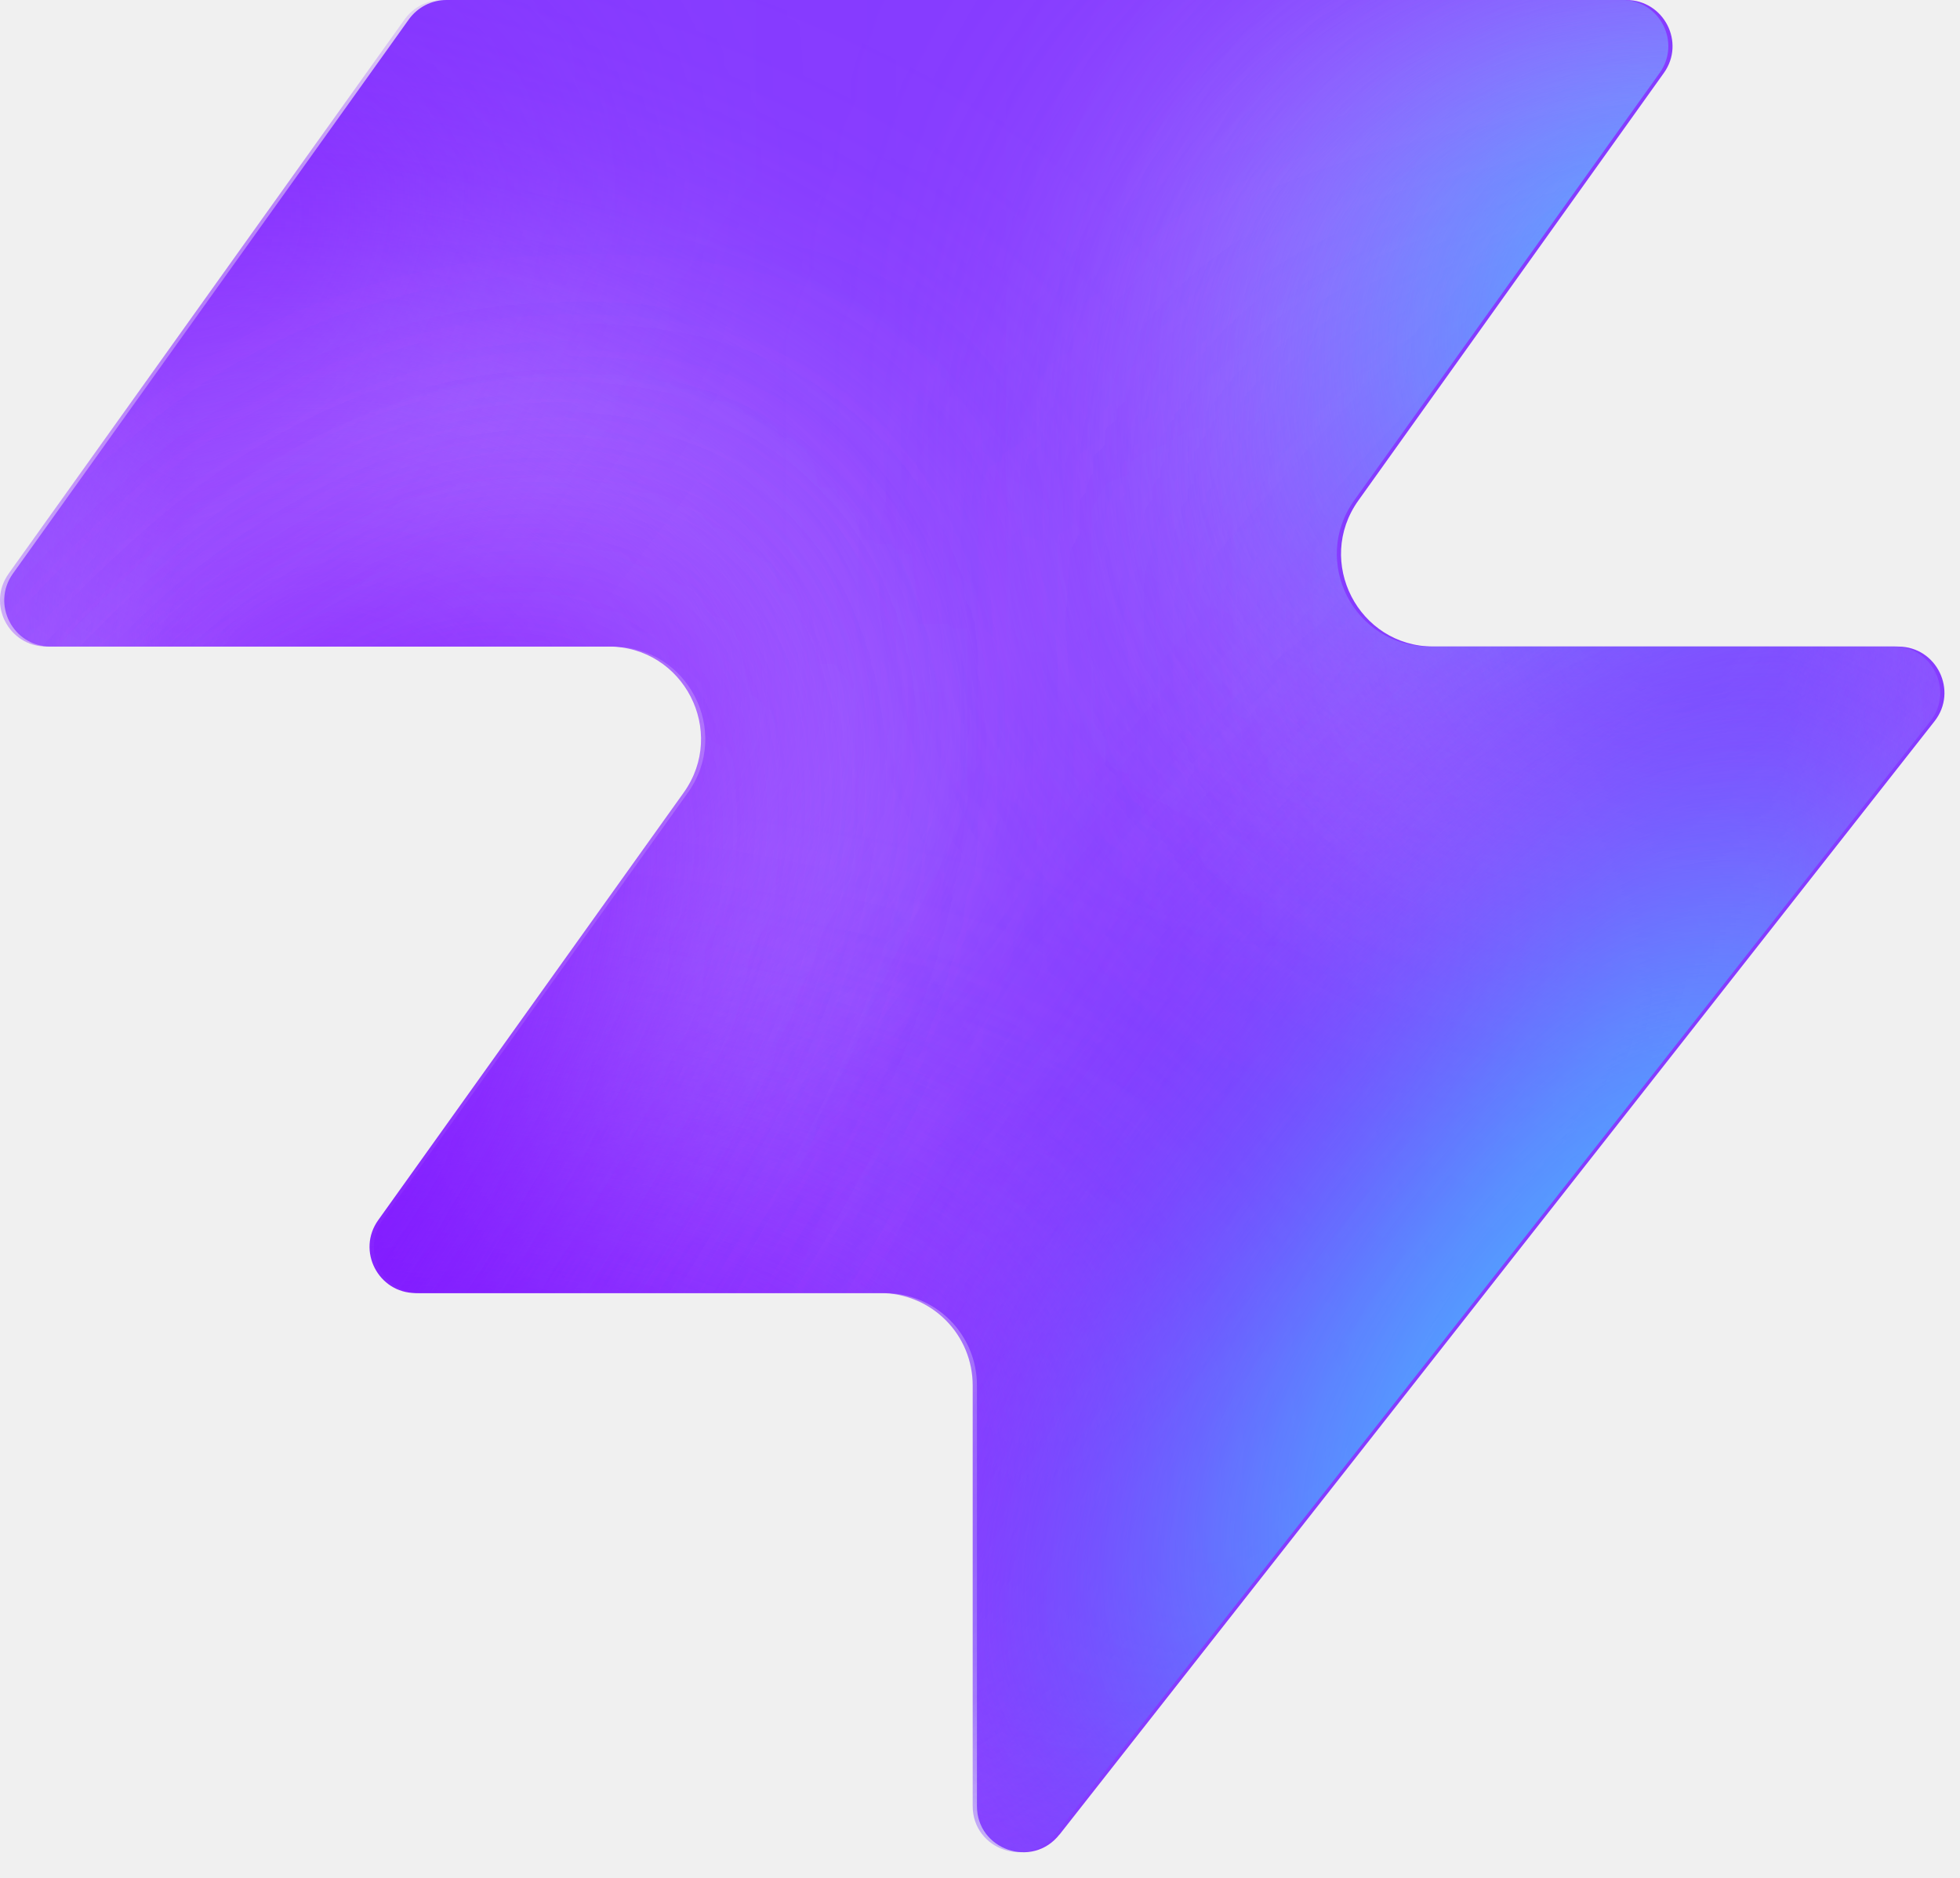
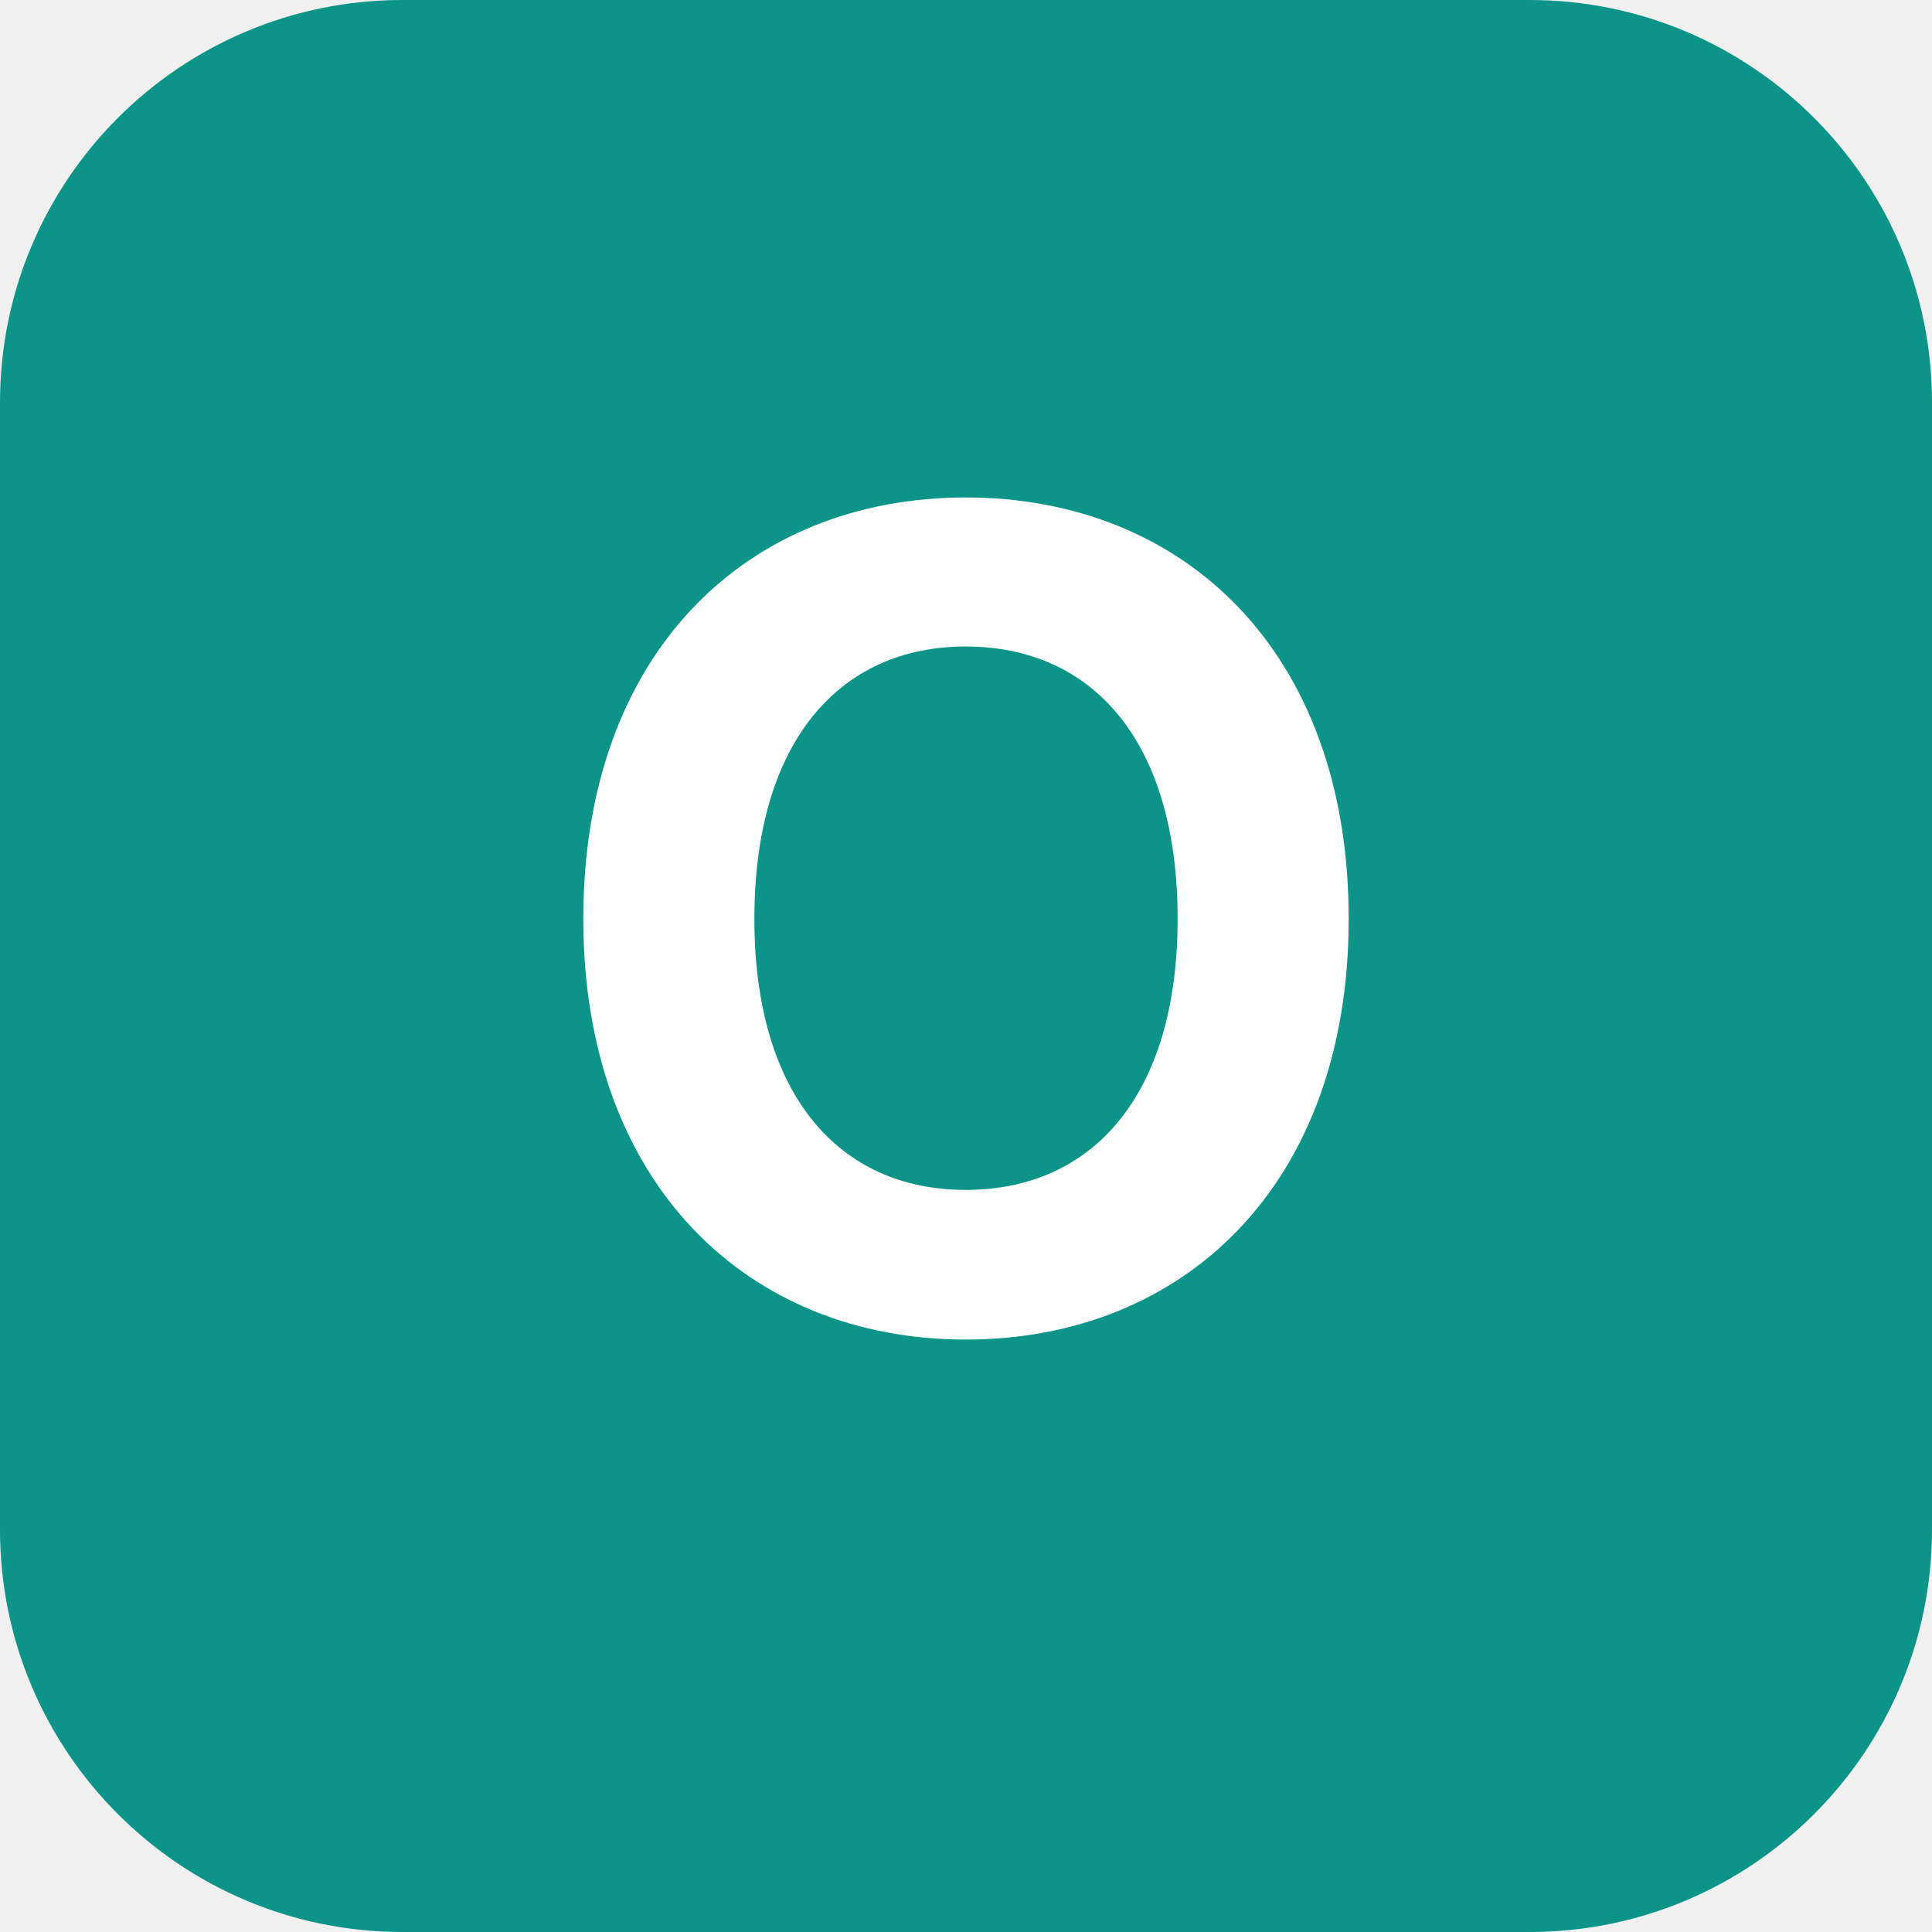
- <svg xmlns="http://www.w3.org/2000/svg" width="48" height="46" fill="none" viewBox="0 0 48 46">
-   <path fill="#863bff" d="M25.946 44.938c-.664.845-2.021.375-2.021-.698V33.937a2.26 2.26 0 0 0-2.262-2.262H10.287c-.92 0-1.456-1.04-.92-1.788l7.48-10.471c1.07-1.497 0-3.578-1.842-3.578H1.237c-.92 0-1.456-1.04-.92-1.788L10.013.474c.214-.297.556-.474.92-.474h28.894c.92 0 1.456 1.04.92 1.788l-7.48 10.471c-1.07 1.498 0 3.579 1.842 3.579h11.377c.943 0 1.473 1.088.89 1.83L25.947 44.94z" style="fill:#863bff;fill:color(display-p3 .525 .23 1);fill-opacity:1" />
-   <mask id="a" width="48" height="46" x="0" y="0" maskUnits="userSpaceOnUse" style="mask-type:alpha">
-     <path fill="#000" d="M25.842 44.938c-.664.844-2.021.375-2.021-.698V33.937a2.26 2.26 0 0 0-2.262-2.262H10.183c-.92 0-1.456-1.04-.92-1.788l7.48-10.471c1.07-1.498 0-3.579-1.842-3.579H1.133c-.92 0-1.456-1.04-.92-1.787L9.91.473c.214-.297.556-.474.92-.474h28.894c.92 0 1.456 1.04.92 1.788l-7.48 10.471c-1.07 1.498 0 3.578 1.842 3.578h11.377c.943 0 1.473 1.088.89 1.832L25.843 44.94z" style="fill:#000;fill-opacity:1" />
-   </mask>
-   <g mask="url(#a)">
-     <g filter="url(#b)">
-       <ellipse cx="5.508" cy="14.704" fill="#ede6ff" rx="5.508" ry="14.704" style="fill:#ede6ff;fill:color(display-p3 .927 .903 1);fill-opacity:1" transform="matrix(.00324 1 1 -.00324 -4.47 31.516)" />
-     </g>
-     <g filter="url(#c)">
-       <ellipse cx="10.399" cy="29.851" fill="#ede6ff" rx="10.399" ry="29.851" style="fill:#ede6ff;fill:color(display-p3 .927 .903 1);fill-opacity:1" transform="matrix(.00324 1 1 -.00324 -39.328 7.883)" />
-     </g>
-     <g filter="url(#d)">
-       <ellipse cx="5.508" cy="30.487" fill="#7e14ff" rx="5.508" ry="30.487" style="fill:#7e14ff;fill:color(display-p3 .492 .077 1);fill-opacity:1" transform="rotate(89.814 -25.913 -14.639)scale(1 -1)" />
-     </g>
-     <g filter="url(#e)">
-       <ellipse cx="5.508" cy="30.599" fill="#7e14ff" rx="5.508" ry="30.599" style="fill:#7e14ff;fill:color(display-p3 .492 .077 1);fill-opacity:1" transform="rotate(89.814 -32.644 -3.334)scale(1 -1)" />
-     </g>
-     <g filter="url(#f)">
-       <ellipse cx="5.508" cy="30.599" fill="#7e14ff" rx="5.508" ry="30.599" style="fill:#7e14ff;fill:color(display-p3 .492 .077 1);fill-opacity:1" transform="matrix(.00324 1 1 -.00324 -34.34 30.47)" />
-     </g>
-     <g filter="url(#g)">
-       <ellipse cx="14.072" cy="22.078" fill="#ede6ff" rx="14.072" ry="22.078" style="fill:#ede6ff;fill:color(display-p3 .927 .903 1);fill-opacity:1" transform="rotate(93.35 24.506 48.493)scale(-1 1)" />
-     </g>
-     <g filter="url(#h)">
-       <ellipse cx="3.47" cy="21.501" fill="#7e14ff" rx="3.47" ry="21.501" style="fill:#7e14ff;fill:color(display-p3 .492 .077 1);fill-opacity:1" transform="rotate(89.009 28.708 47.59)scale(-1 1)" />
-     </g>
-     <g filter="url(#i)">
-       <ellipse cx="3.47" cy="21.501" fill="#7e14ff" rx="3.47" ry="21.501" style="fill:#7e14ff;fill:color(display-p3 .492 .077 1);fill-opacity:1" transform="rotate(89.009 28.708 47.59)scale(-1 1)" />
-     </g>
-     <g filter="url(#j)">
-       <ellipse cx=".387" cy="8.972" fill="#7e14ff" rx="4.407" ry="29.108" style="fill:#7e14ff;fill:color(display-p3 .492 .077 1);fill-opacity:1" transform="rotate(39.51 .387 8.972)" />
-     </g>
-     <g filter="url(#k)">
-       <ellipse cx="47.523" cy="-6.092" fill="#7e14ff" rx="4.407" ry="29.108" style="fill:#7e14ff;fill:color(display-p3 .492 .077 1);fill-opacity:1" transform="rotate(37.892 47.523 -6.092)" />
-     </g>
-     <g filter="url(#l)">
-       <ellipse cx="41.412" cy="6.333" fill="#47bfff" rx="5.971" ry="9.665" style="fill:#47bfff;fill:color(display-p3 .28 .748 1);fill-opacity:1" transform="rotate(37.892 41.412 6.333)" />
-     </g>
-     <g filter="url(#m)">
-       <ellipse cx="-1.879" cy="38.332" fill="#7e14ff" rx="4.407" ry="29.108" style="fill:#7e14ff;fill:color(display-p3 .492 .077 1);fill-opacity:1" transform="rotate(37.892 -1.88 38.332)" />
-     </g>
-     <g filter="url(#n)">
-       <ellipse cx="-1.879" cy="38.332" fill="#7e14ff" rx="4.407" ry="29.108" style="fill:#7e14ff;fill:color(display-p3 .492 .077 1);fill-opacity:1" transform="rotate(37.892 -1.88 38.332)" />
-     </g>
-     <g filter="url(#o)">
-       <ellipse cx="35.651" cy="29.907" fill="#7e14ff" rx="4.407" ry="29.108" style="fill:#7e14ff;fill:color(display-p3 .492 .077 1);fill-opacity:1" transform="rotate(37.892 35.651 29.907)" />
-     </g>
-     <g filter="url(#p)">
-       <ellipse cx="38.418" cy="32.4" fill="#47bfff" rx="5.971" ry="15.297" style="fill:#47bfff;fill:color(display-p3 .28 .748 1);fill-opacity:1" transform="rotate(37.892 38.418 32.4)" />
-     </g>
-   </g>
-   <defs>
-     <filter id="b" width="60.045" height="41.654" x="-19.77" y="16.149" color-interpolation-filters="sRGB" filterUnits="userSpaceOnUse">
-       <feFlood flood-opacity="0" result="BackgroundImageFix" />
-       <feBlend in="SourceGraphic" in2="BackgroundImageFix" result="shape" />
-       <feGaussianBlur result="effect1_foregroundBlur_2002_17158" stdDeviation="7.659" />
-     </filter>
-     <filter id="c" width="90.34" height="51.437" x="-54.613" y="-7.533" color-interpolation-filters="sRGB" filterUnits="userSpaceOnUse">
-       <feFlood flood-opacity="0" result="BackgroundImageFix" />
-       <feBlend in="SourceGraphic" in2="BackgroundImageFix" result="shape" />
-       <feGaussianBlur result="effect1_foregroundBlur_2002_17158" stdDeviation="7.659" />
-     </filter>
-     <filter id="d" width="79.355" height="29.4" x="-49.64" y="2.03" color-interpolation-filters="sRGB" filterUnits="userSpaceOnUse">
-       <feFlood flood-opacity="0" result="BackgroundImageFix" />
-       <feBlend in="SourceGraphic" in2="BackgroundImageFix" result="shape" />
-       <feGaussianBlur result="effect1_foregroundBlur_2002_17158" stdDeviation="4.596" />
-     </filter>
-     <filter id="e" width="79.579" height="29.4" x="-45.045" y="20.029" color-interpolation-filters="sRGB" filterUnits="userSpaceOnUse">
-       <feFlood flood-opacity="0" result="BackgroundImageFix" />
-       <feBlend in="SourceGraphic" in2="BackgroundImageFix" result="shape" />
-       <feGaussianBlur result="effect1_foregroundBlur_2002_17158" stdDeviation="4.596" />
-     </filter>
-     <filter id="f" width="79.579" height="29.4" x="-43.513" y="21.178" color-interpolation-filters="sRGB" filterUnits="userSpaceOnUse">
-       <feFlood flood-opacity="0" result="BackgroundImageFix" />
-       <feBlend in="SourceGraphic" in2="BackgroundImageFix" result="shape" />
-       <feGaussianBlur result="effect1_foregroundBlur_2002_17158" stdDeviation="4.596" />
-     </filter>
-     <filter id="g" width="74.749" height="58.852" x="15.756" y="-17.901" color-interpolation-filters="sRGB" filterUnits="userSpaceOnUse">
-       <feFlood flood-opacity="0" result="BackgroundImageFix" />
-       <feBlend in="SourceGraphic" in2="BackgroundImageFix" result="shape" />
-       <feGaussianBlur result="effect1_foregroundBlur_2002_17158" stdDeviation="7.659" />
-     </filter>
-     <filter id="h" width="61.377" height="25.362" x="23.548" y="2.284" color-interpolation-filters="sRGB" filterUnits="userSpaceOnUse">
-       <feFlood flood-opacity="0" result="BackgroundImageFix" />
-       <feBlend in="SourceGraphic" in2="BackgroundImageFix" result="shape" />
-       <feGaussianBlur result="effect1_foregroundBlur_2002_17158" stdDeviation="4.596" />
-     </filter>
-     <filter id="i" width="61.377" height="25.362" x="23.548" y="2.284" color-interpolation-filters="sRGB" filterUnits="userSpaceOnUse">
-       <feFlood flood-opacity="0" result="BackgroundImageFix" />
-       <feBlend in="SourceGraphic" in2="BackgroundImageFix" result="shape" />
-       <feGaussianBlur result="effect1_foregroundBlur_2002_17158" stdDeviation="4.596" />
-     </filter>
-     <filter id="j" width="56.045" height="63.649" x="-27.636" y="-22.853" color-interpolation-filters="sRGB" filterUnits="userSpaceOnUse">
-       <feFlood flood-opacity="0" result="BackgroundImageFix" />
-       <feBlend in="SourceGraphic" in2="BackgroundImageFix" result="shape" />
-       <feGaussianBlur result="effect1_foregroundBlur_2002_17158" stdDeviation="4.596" />
-     </filter>
-     <filter id="k" width="54.814" height="64.646" x="20.116" y="-38.415" color-interpolation-filters="sRGB" filterUnits="userSpaceOnUse">
-       <feFlood flood-opacity="0" result="BackgroundImageFix" />
-       <feBlend in="SourceGraphic" in2="BackgroundImageFix" result="shape" />
-       <feGaussianBlur result="effect1_foregroundBlur_2002_17158" stdDeviation="4.596" />
-     </filter>
-     <filter id="l" width="33.541" height="35.313" x="24.641" y="-11.323" color-interpolation-filters="sRGB" filterUnits="userSpaceOnUse">
-       <feFlood flood-opacity="0" result="BackgroundImageFix" />
-       <feBlend in="SourceGraphic" in2="BackgroundImageFix" result="shape" />
-       <feGaussianBlur result="effect1_foregroundBlur_2002_17158" stdDeviation="4.596" />
-     </filter>
-     <filter id="m" width="54.814" height="64.646" x="-29.286" y="6.009" color-interpolation-filters="sRGB" filterUnits="userSpaceOnUse">
-       <feFlood flood-opacity="0" result="BackgroundImageFix" />
-       <feBlend in="SourceGraphic" in2="BackgroundImageFix" result="shape" />
-       <feGaussianBlur result="effect1_foregroundBlur_2002_17158" stdDeviation="4.596" />
-     </filter>
-     <filter id="n" width="54.814" height="64.646" x="-29.286" y="6.009" color-interpolation-filters="sRGB" filterUnits="userSpaceOnUse">
-       <feFlood flood-opacity="0" result="BackgroundImageFix" />
-       <feBlend in="SourceGraphic" in2="BackgroundImageFix" result="shape" />
-       <feGaussianBlur result="effect1_foregroundBlur_2002_17158" stdDeviation="4.596" />
-     </filter>
-     <filter id="o" width="54.814" height="64.646" x="8.244" y="-2.416" color-interpolation-filters="sRGB" filterUnits="userSpaceOnUse">
-       <feFlood flood-opacity="0" result="BackgroundImageFix" />
-       <feBlend in="SourceGraphic" in2="BackgroundImageFix" result="shape" />
-       <feGaussianBlur result="effect1_foregroundBlur_2002_17158" stdDeviation="4.596" />
-     </filter>
-     <filter id="p" width="39.409" height="43.623" x="18.713" y="10.588" color-interpolation-filters="sRGB" filterUnits="userSpaceOnUse">
-       <feFlood flood-opacity="0" result="BackgroundImageFix" />
-       <feBlend in="SourceGraphic" in2="BackgroundImageFix" result="shape" />
-       <feGaussianBlur result="effect1_foregroundBlur_2002_17158" stdDeviation="4.596" />
-     </filter>
-   </defs>
+ <svg xmlns="http://www.w3.org/2000/svg" width="48" height="48" viewBox="0 0 48 48" fill="none">
+   <rect width="48" height="48" rx="10" fill="#0d9488" />
+   <text x="24" y="33" text-anchor="middle" font-family="Inter, sans-serif" font-size="28" font-weight="700" fill="#fff">O</text>
</svg>
